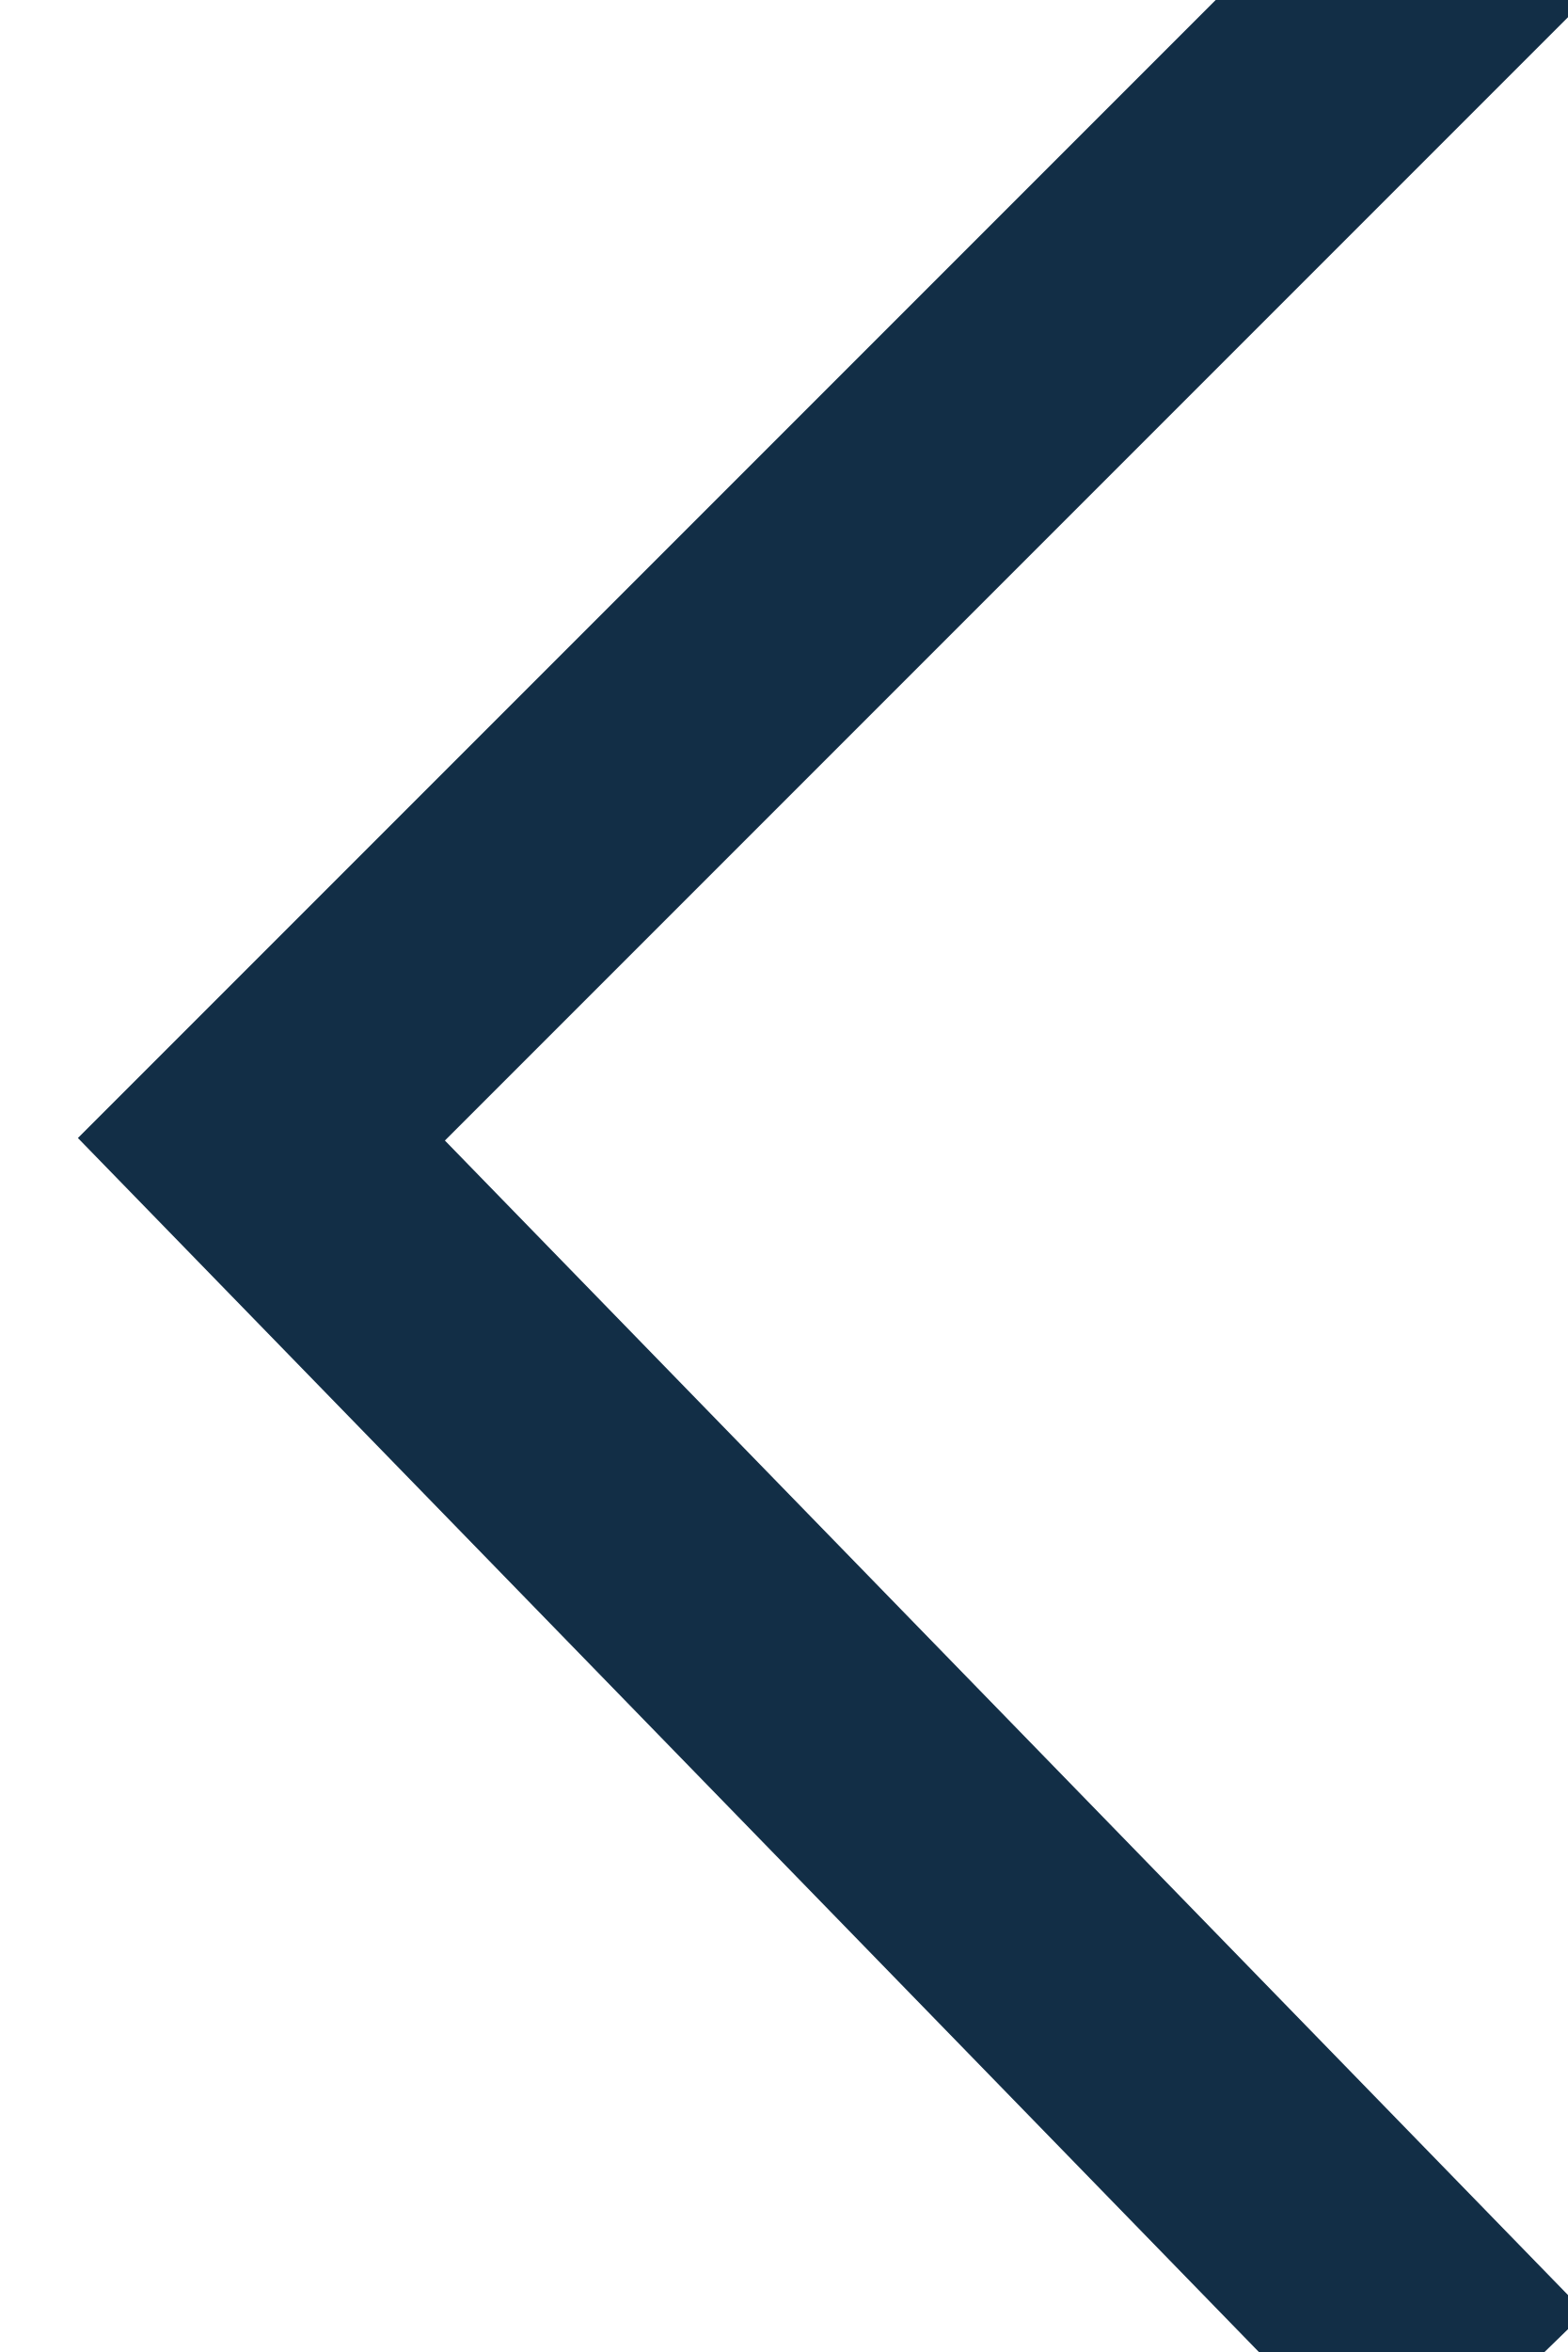
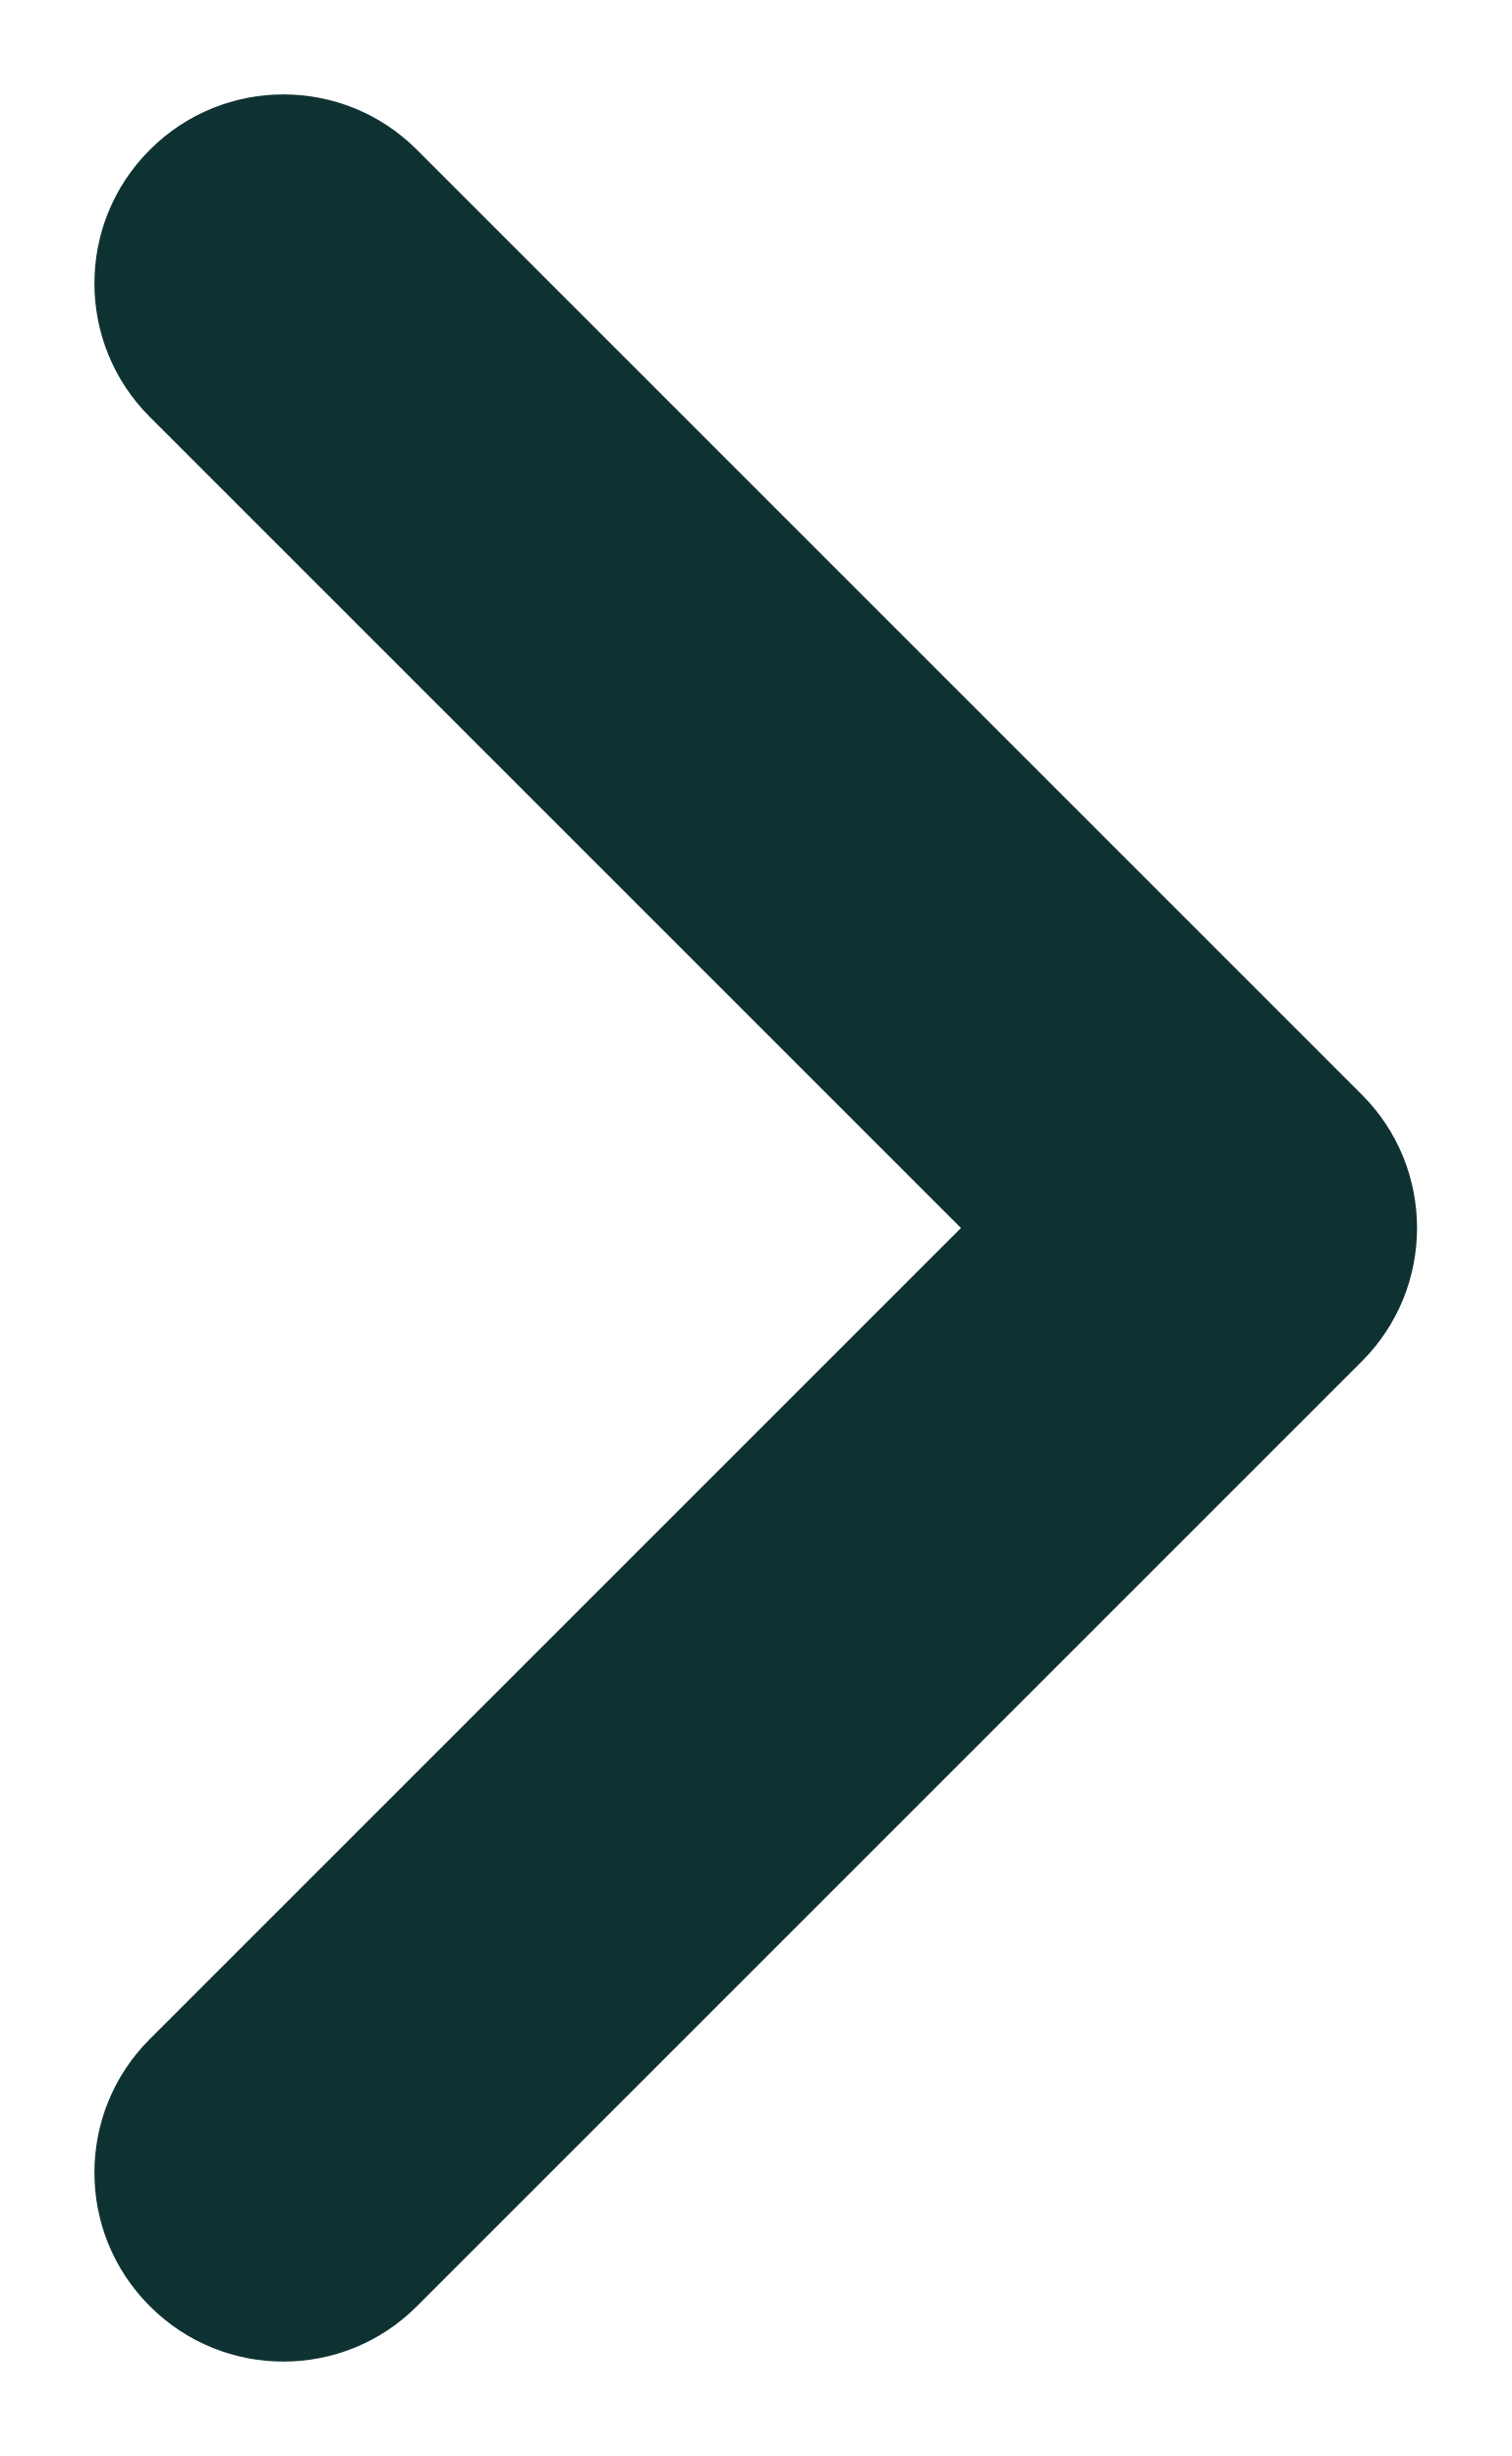
- <svg xmlns="http://www.w3.org/2000/svg" width="8px" height="12px" viewBox="0 0 6 9" version="1.1">
-   <defs />
-   <g id="Stories" stroke="none" stroke-width="1" fill="none" fill-rule="evenodd" stroke-linecap="square">
-     <g id="Single-Story" transform="translate(-676, -909)" stroke="#122E46">
-       <g id="Slideshow" transform="translate(645, 502)">
-         <g id="Arrow" transform="translate(32, 407)">
-           <polyline id="arrow-copy" transform="translate(2.17987, 4.419595) scale(-1, 1) rotate(-90) translate(-2.17987, -4.419595) " points="6.599 2.24 2.24 6.599 -2.24 2.24" />
-         </g>
-       </g>
+ <svg xmlns="http://www.w3.org/2000/svg" width="8px" height="13px" viewBox="0 0 8 13" version="1.1">
+   <g id="Main" stroke="none" stroke-width="1" fill="none" fill-rule="evenodd">
+     <g id="Path-2" fill="#0E3232" fill-rule="nonzero">
+       <path d="M-0.293,3.293 C-0.683,2.902 -1.317,2.902 -1.707,3.293 C-2.098,3.683 -2.098,4.317 -1.707,4.707 L3.293,9.707 C3.683,10.098 4.317,10.098 4.707,9.707 L9.707,4.707 C10.098,4.317 10.098,3.683 9.707,3.293 C9.317,2.902 8.683,2.902 8.293,3.293 L4,7.586 L-0.293,3.293 Z" id="Path" transform="translate(4, 6.5) rotate(-90) translate(-4, -6.5) " />
    </g>
  </g>
</svg>
